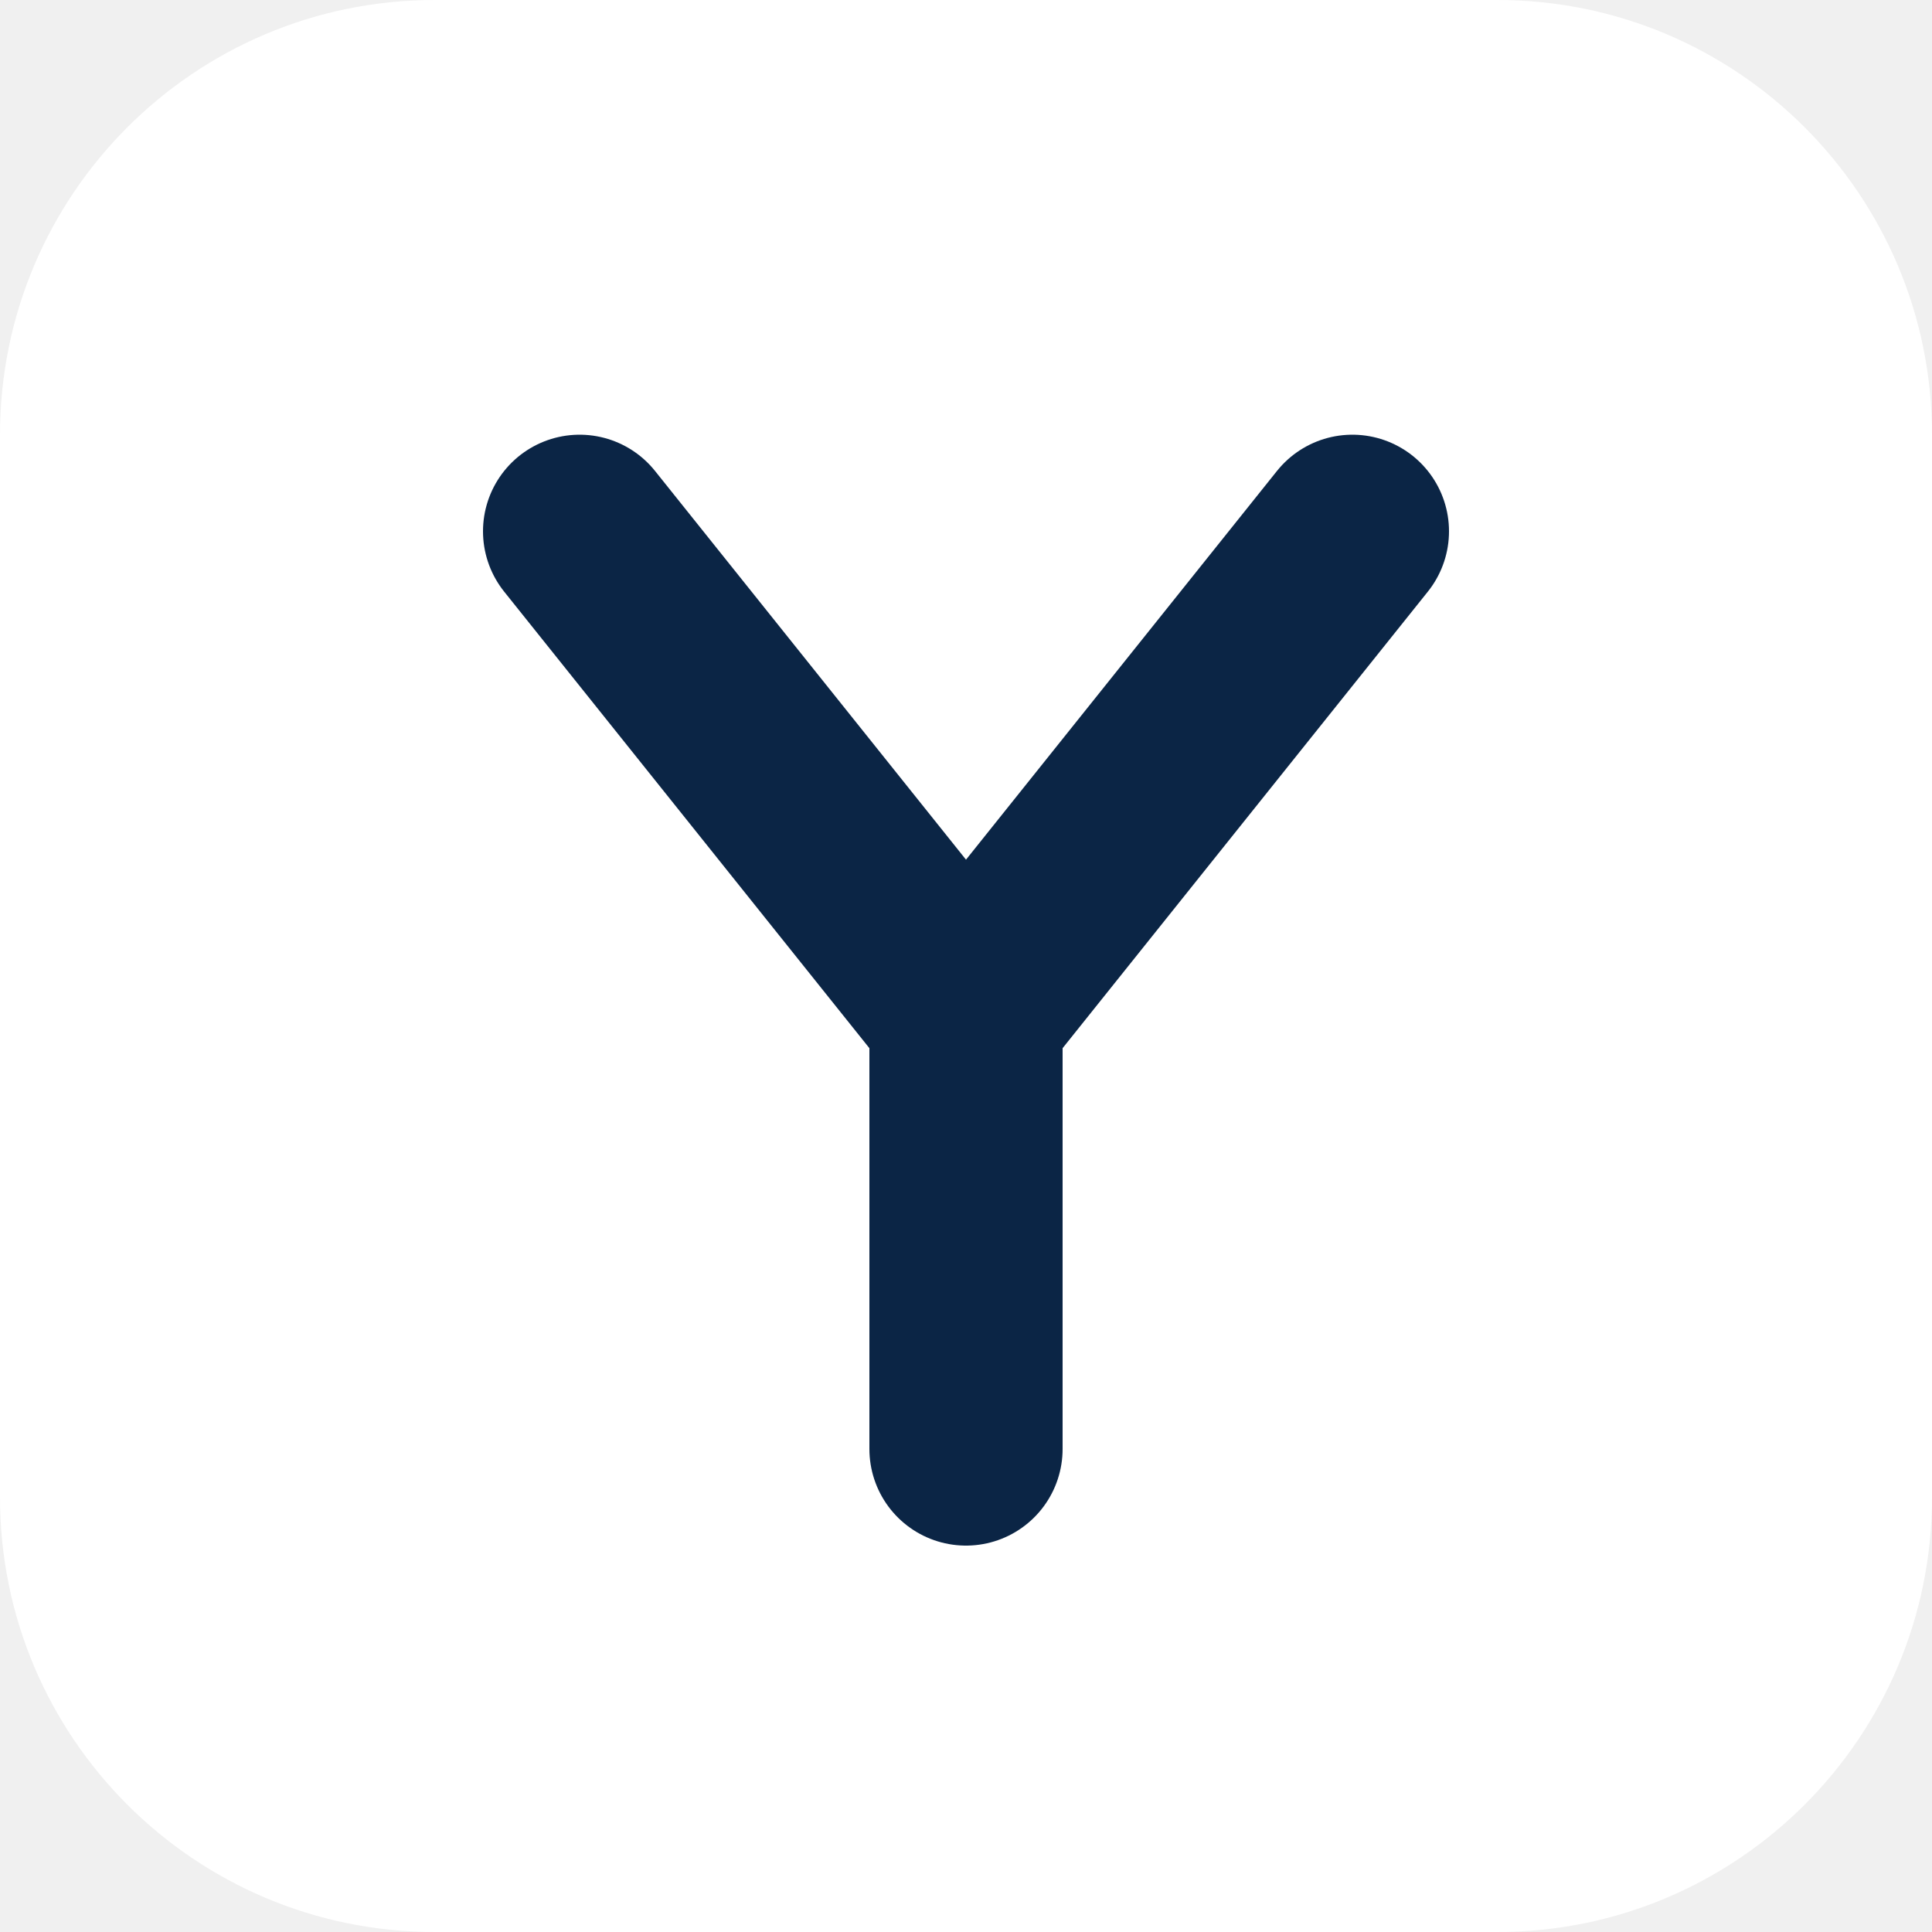
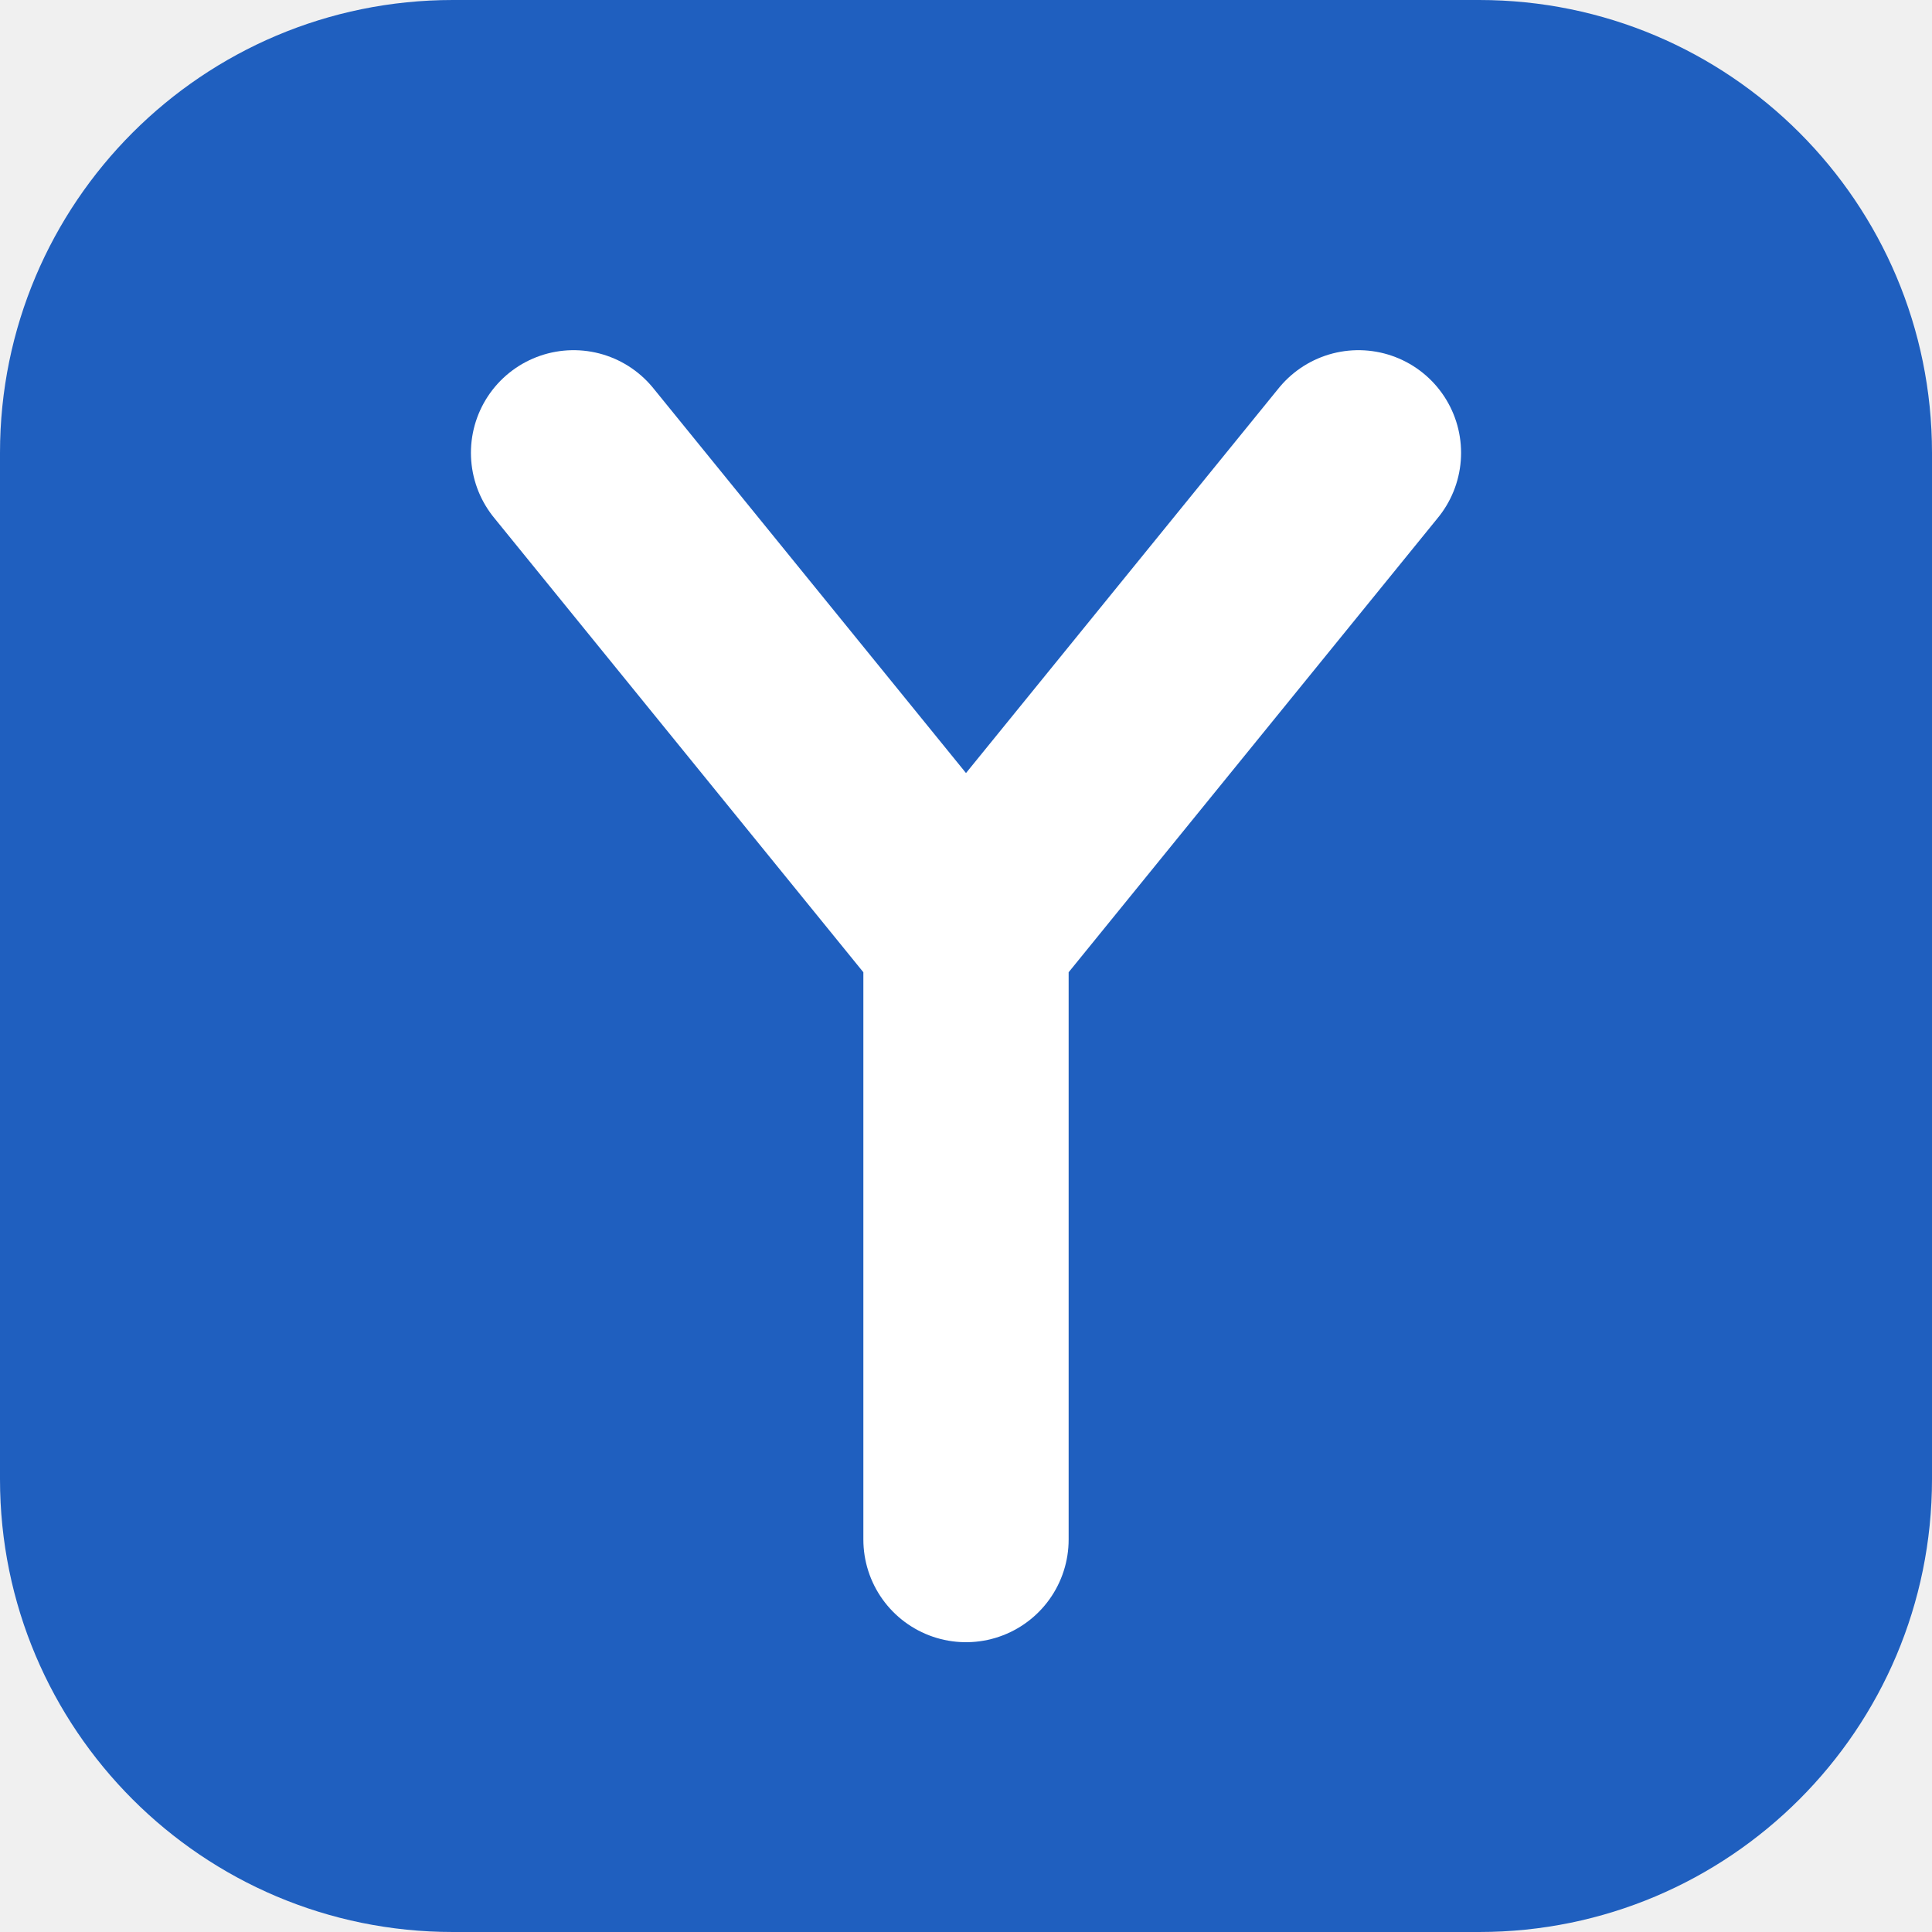
- <svg xmlns="http://www.w3.org/2000/svg" viewBox="0 0 40 40" width="40" height="40">
-   <rect width="40" height="40" rx="9" fill="#FFFFFF" />
-   <path d="M12 11 L20 21 L28 11 M20 21 V30" fill="none" stroke="#0B2545" stroke-width="4" stroke-linecap="round" stroke-linejoin="round" />
+ <svg xmlns="http://www.w3.org/2000/svg" viewBox="0 0 32 32" width="40" height="40">
+   <rect width="32" height="32" rx="7.5" fill="#1F5FBF" />
+   <path d="M9.5 7.5 L16 15.5 L22.5 7.5 M16 15.5 V25.5" fill="none" stroke="#FFFFFF" stroke-width="3.4" stroke-linecap="round" stroke-linejoin="round" />
</svg>
